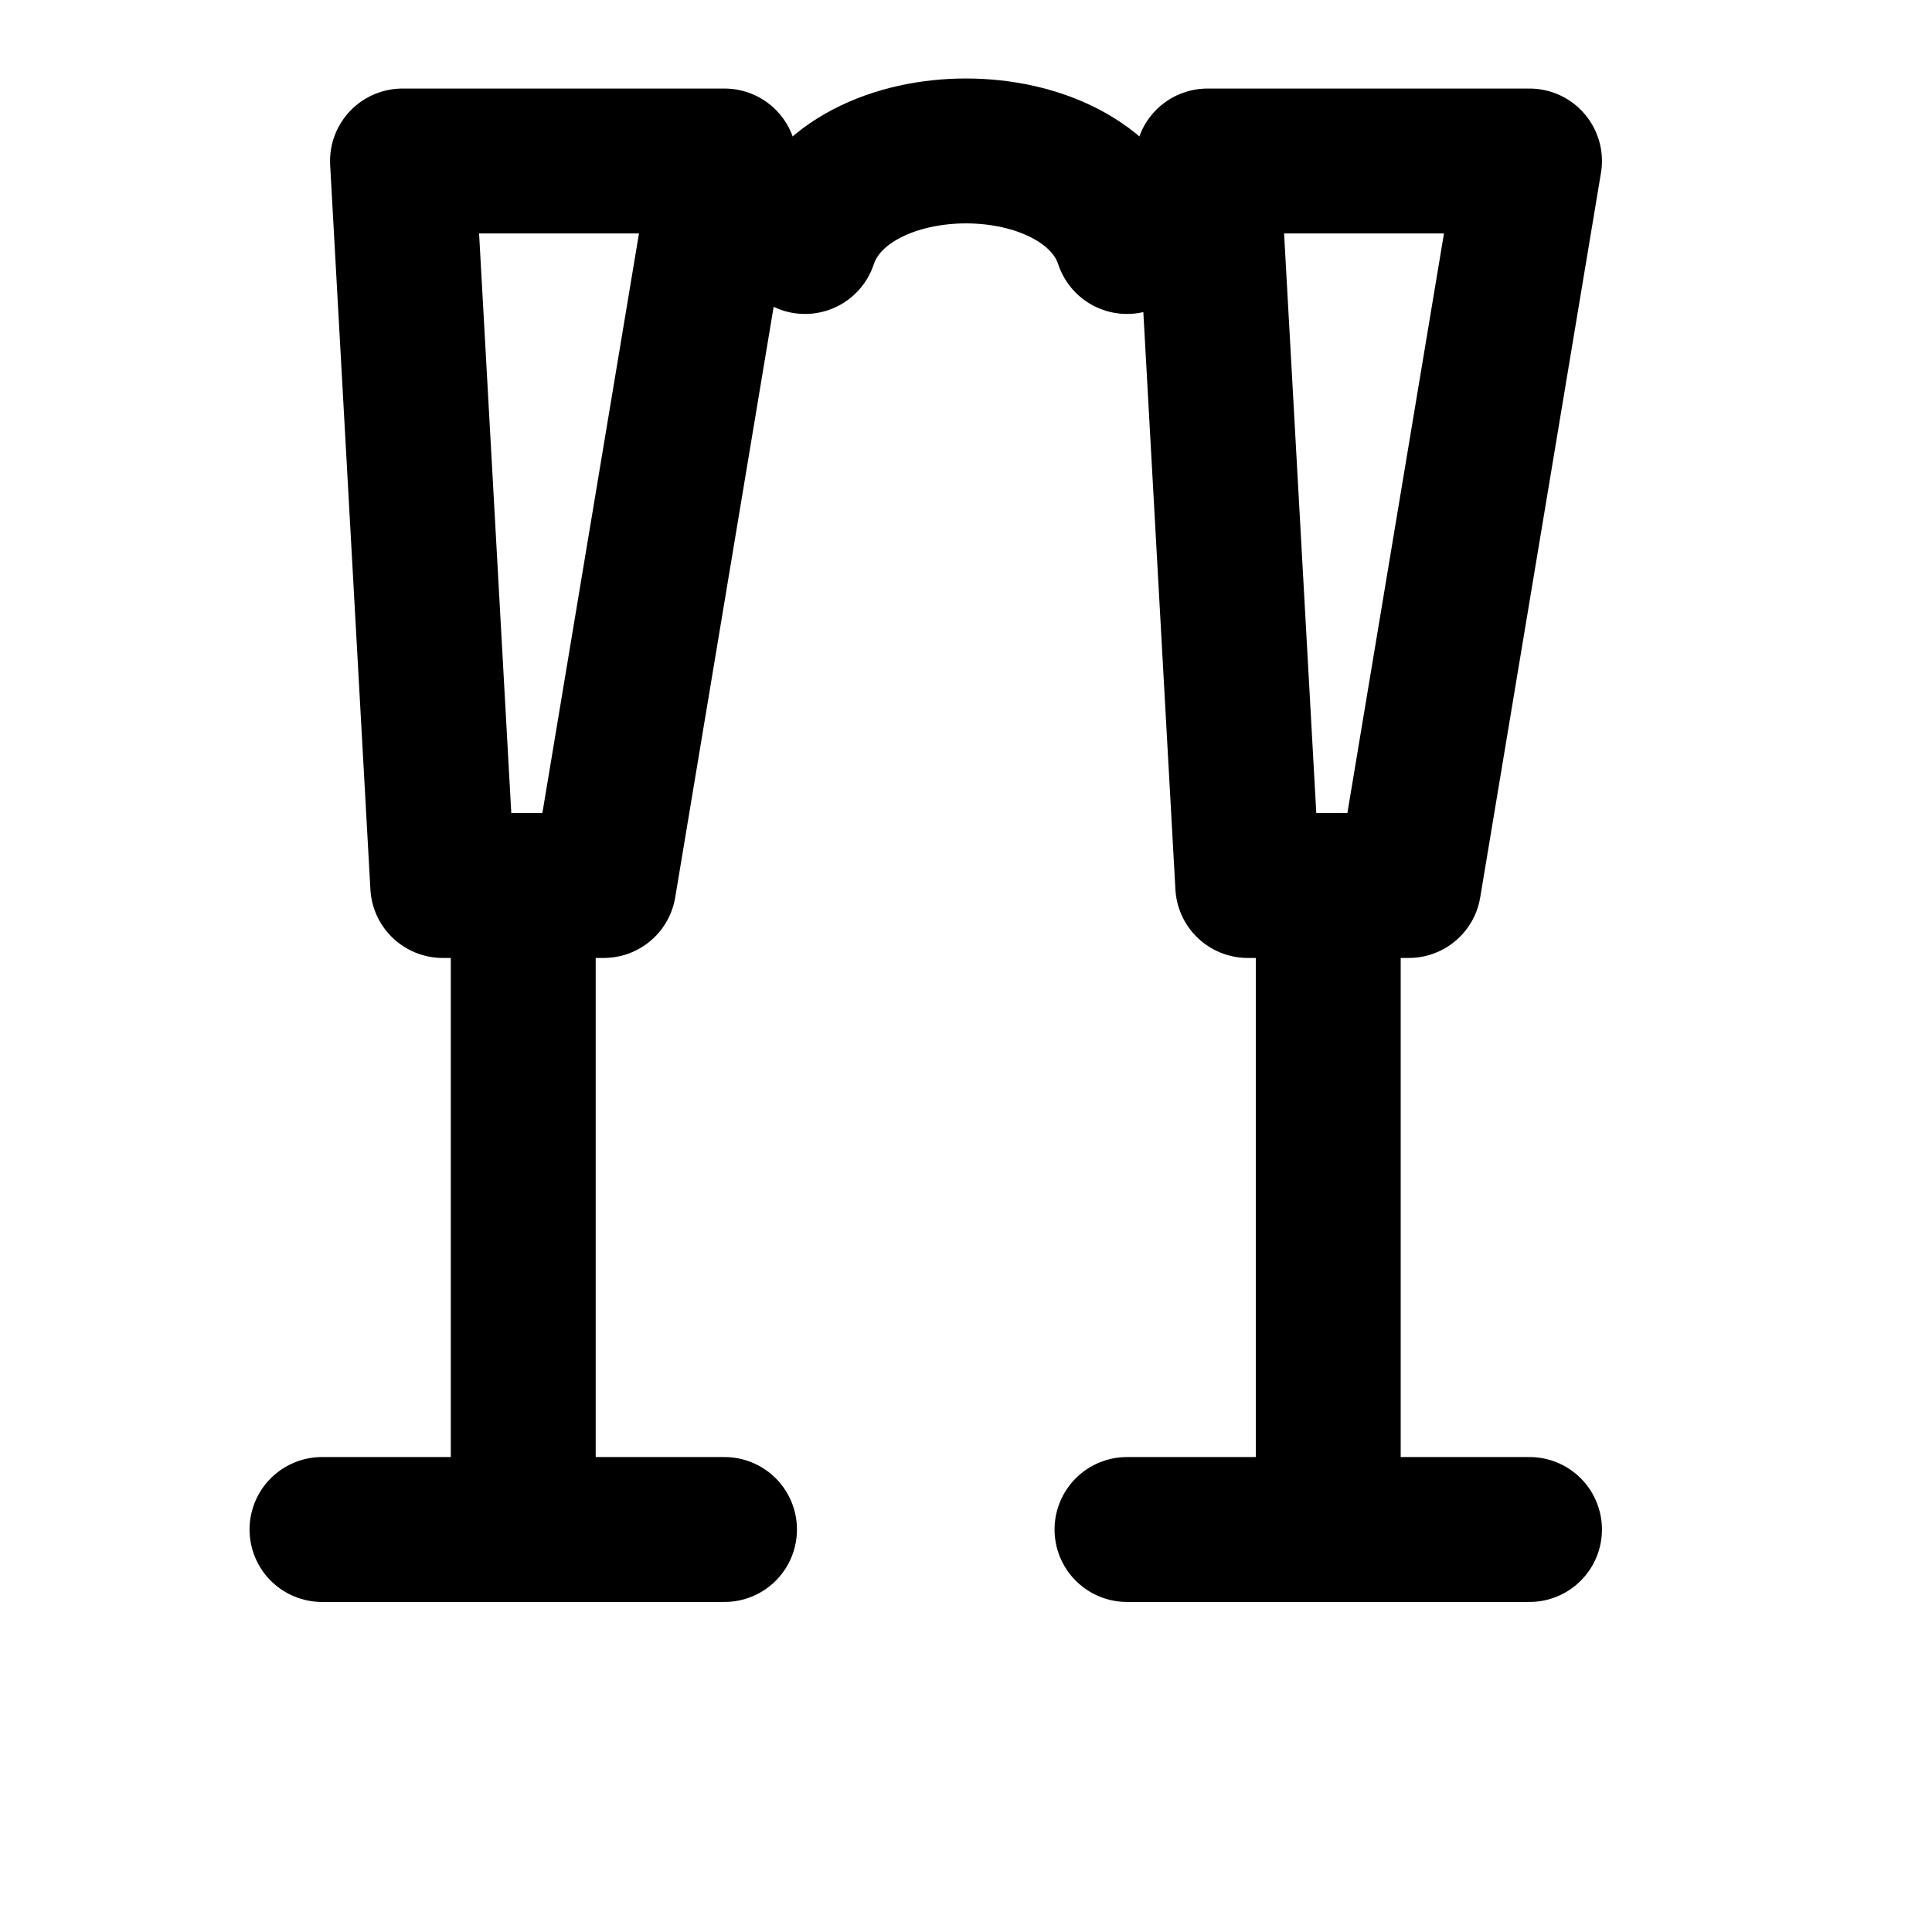
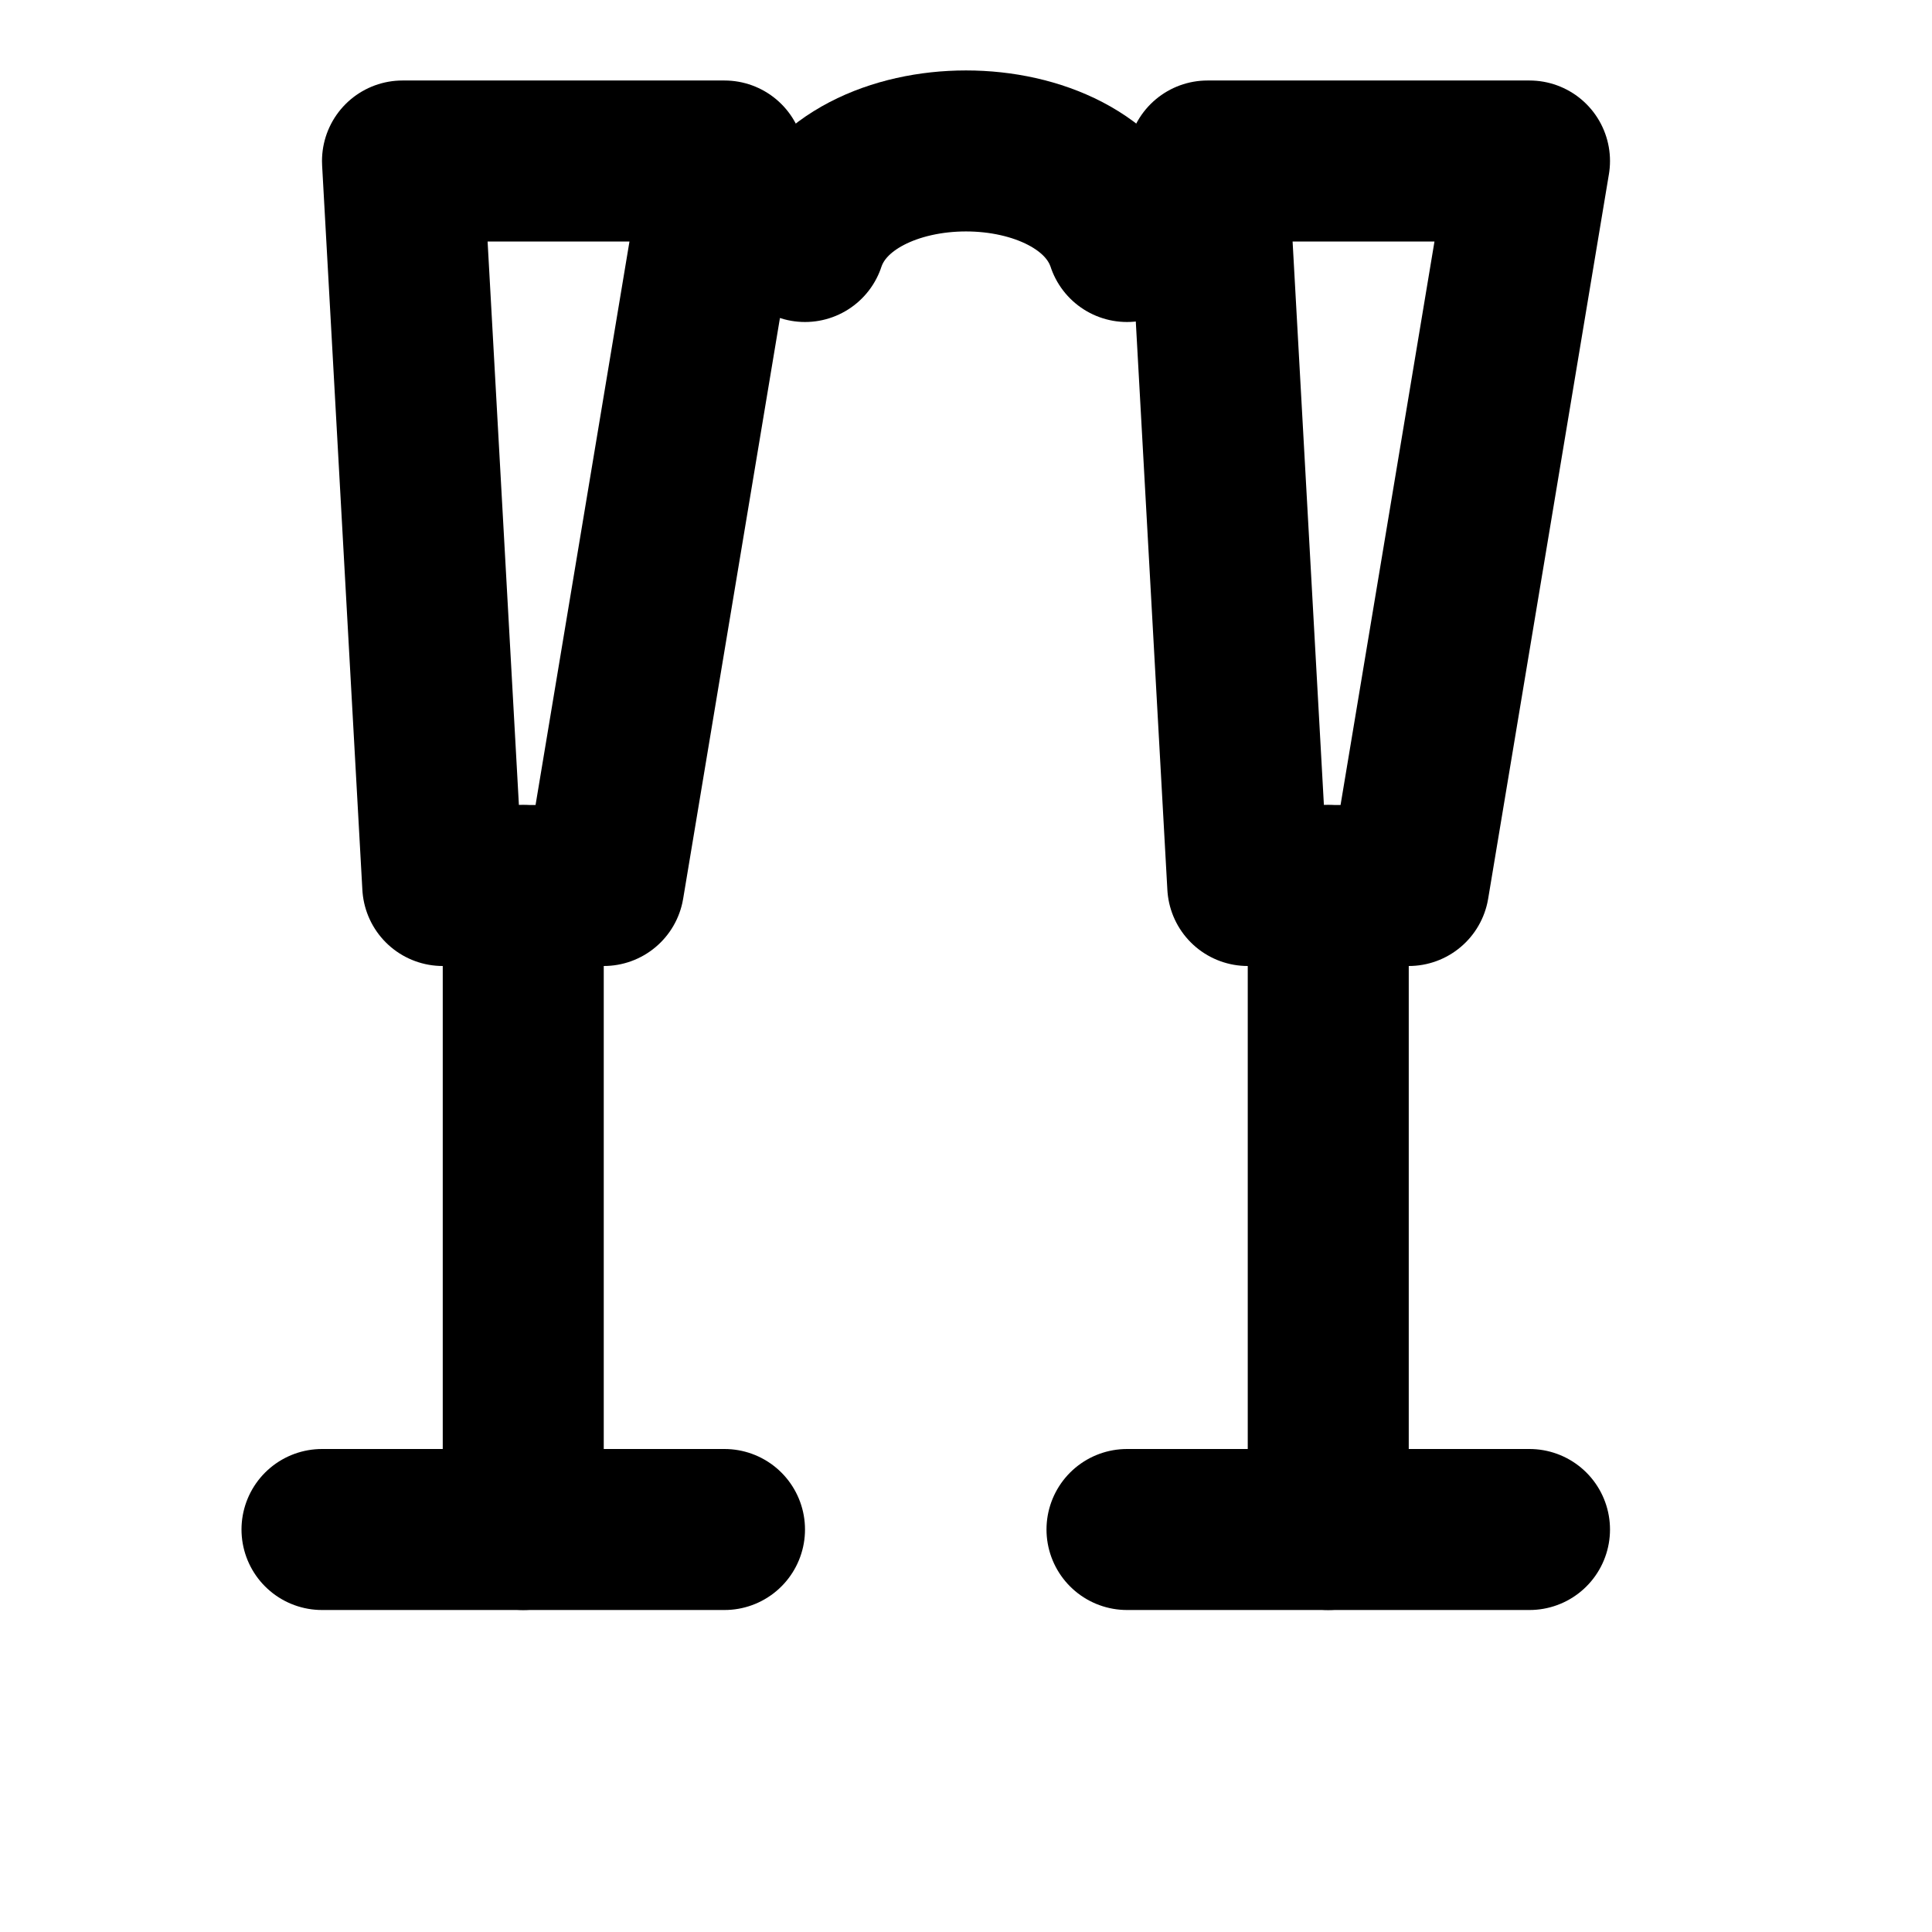
- <svg xmlns="http://www.w3.org/2000/svg" id="prosecco" viewBox="0 0 24 24" fill="none" stroke="currentColor" stroke-width="1.8" stroke-linecap="round" stroke-linejoin="round">
+ <svg xmlns="http://www.w3.org/2000/svg" id="prosecco" viewBox="0 0 24 24" fill="none" stroke="currentColor" stroke-width="2" stroke-linecap="round" stroke-linejoin="round">
  <path d="M5 2h4L7.5 11H5.5L5 2z" />
  <path d="M6.5 11v8" />
  <path d="M4 19h5" />
  <path d="M15 2h4l-1.5 9h-2L15 2z" />
  <path d="M16.5 11v8" />
  <path d="M14 19h5" />
  <path d="M10 3c.5-1.5 3.5-1.5 4 0" />
</svg>
